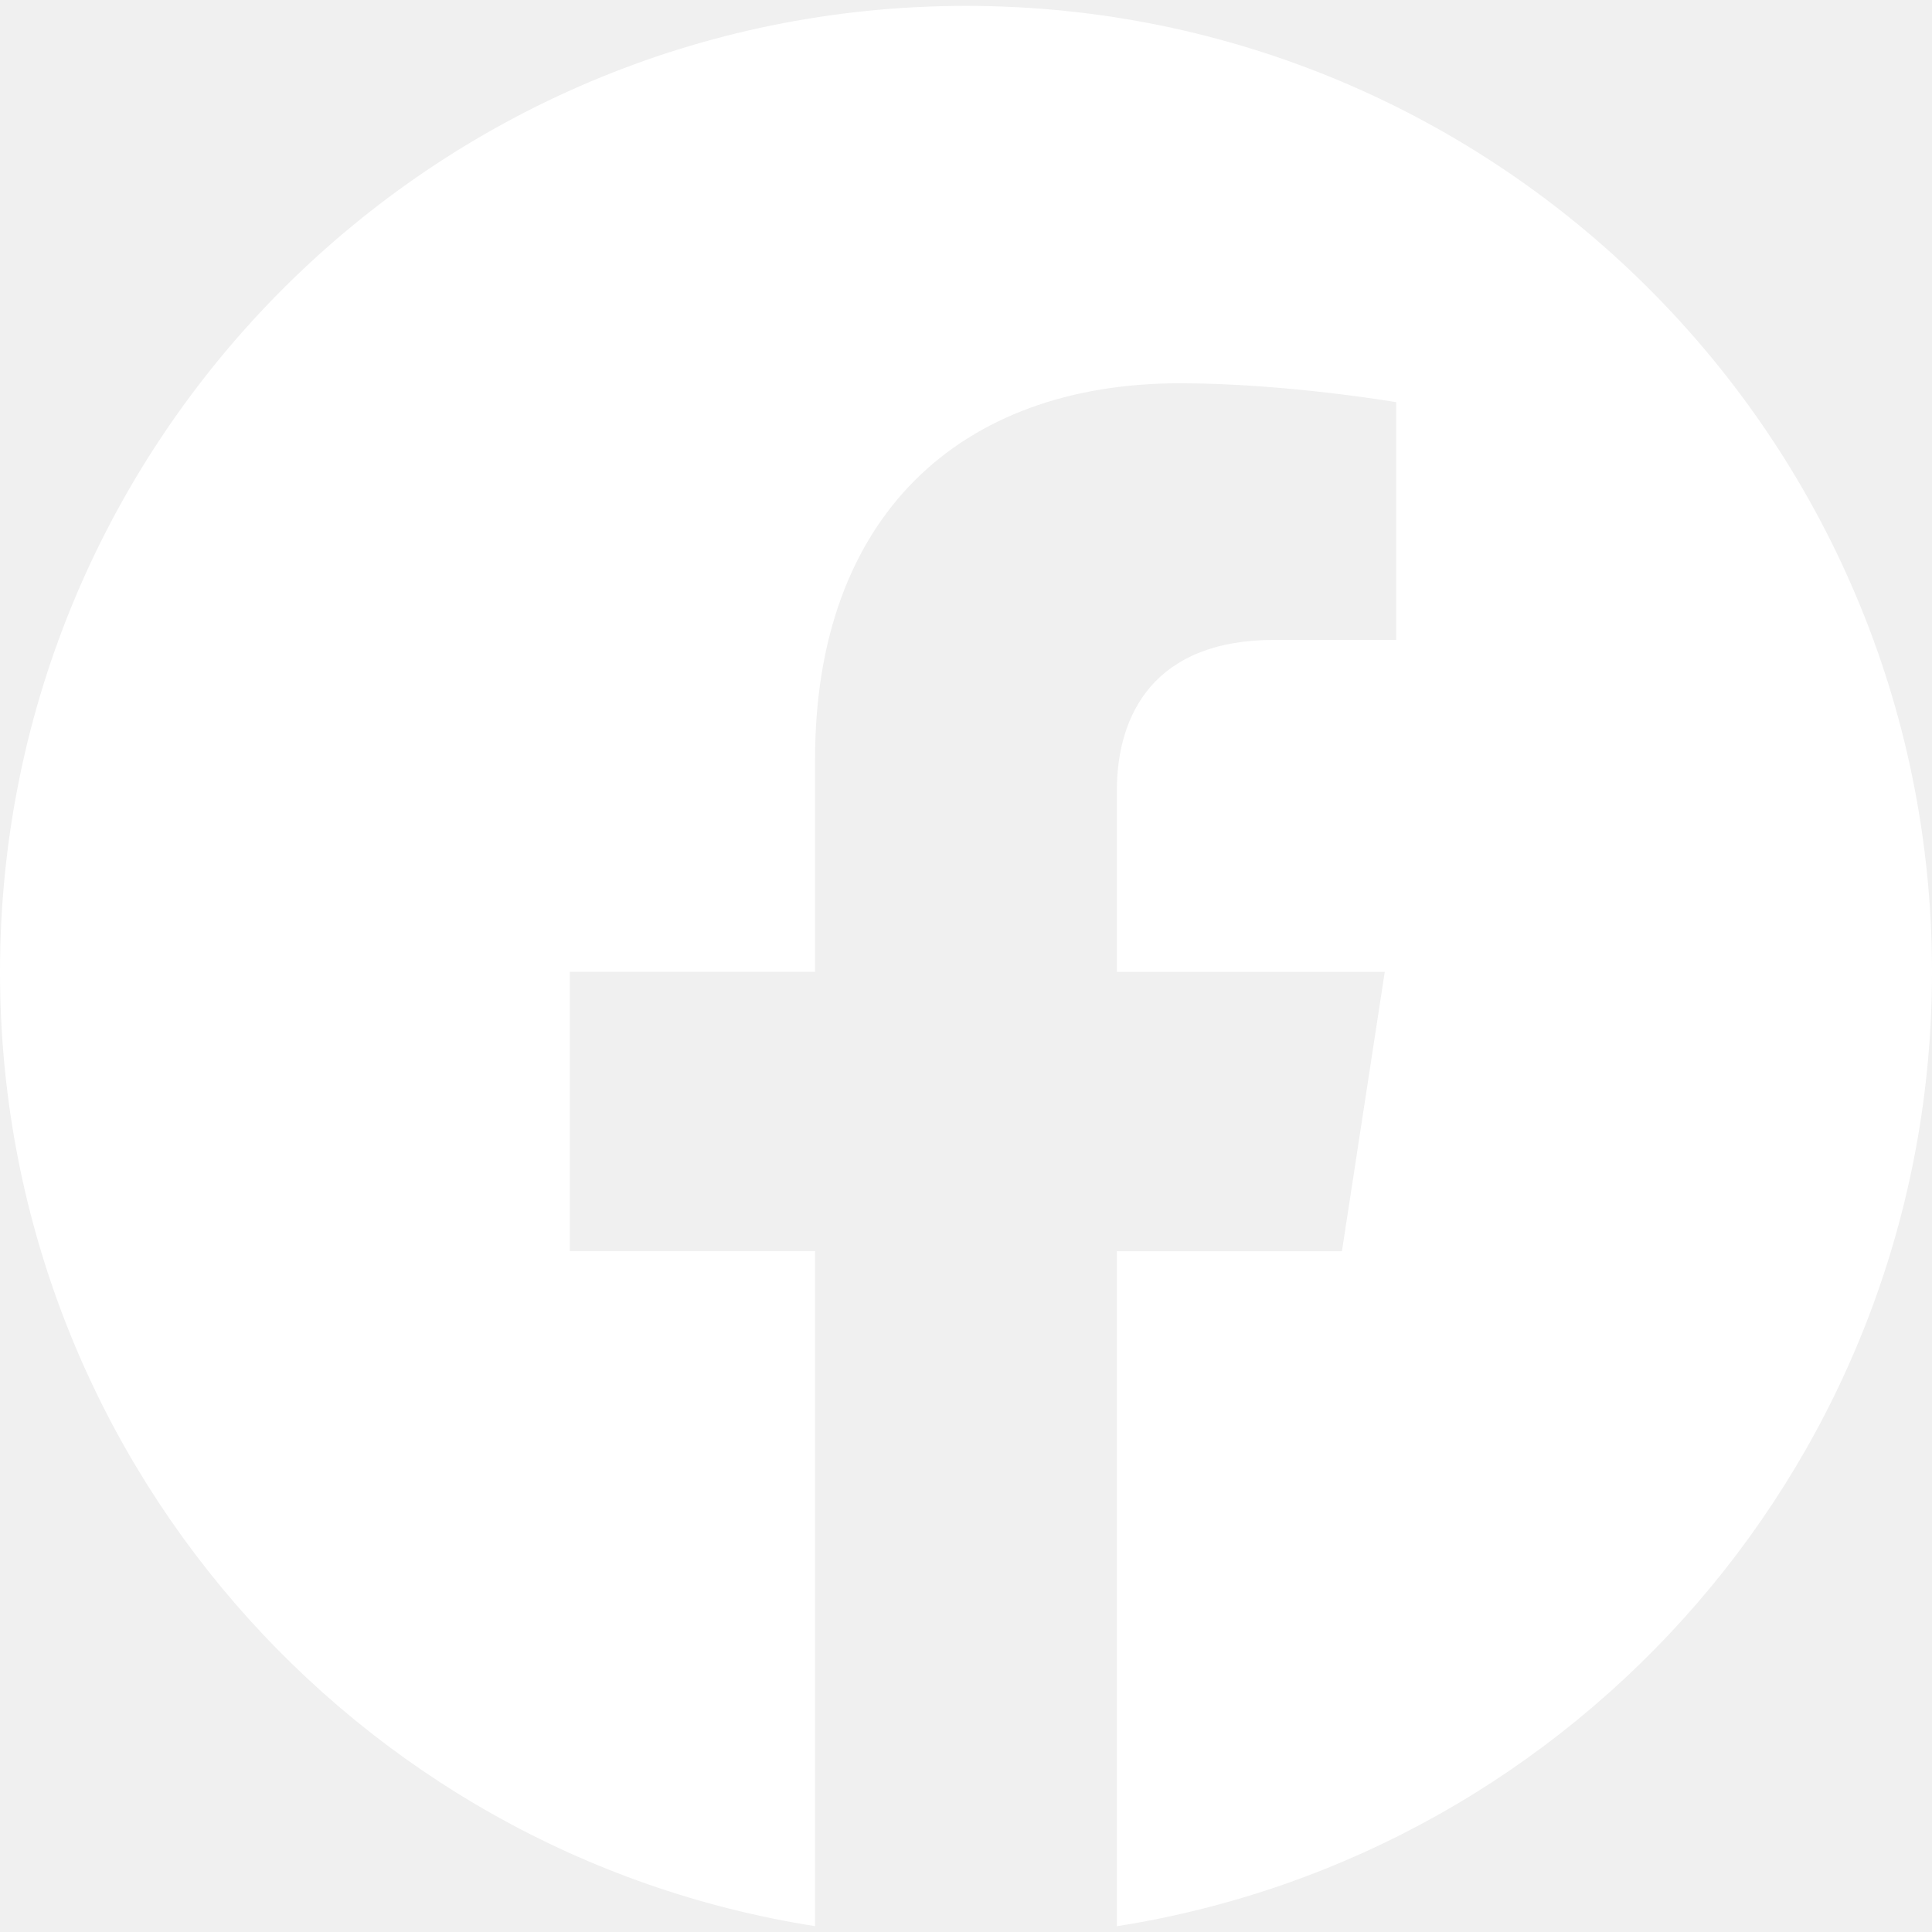
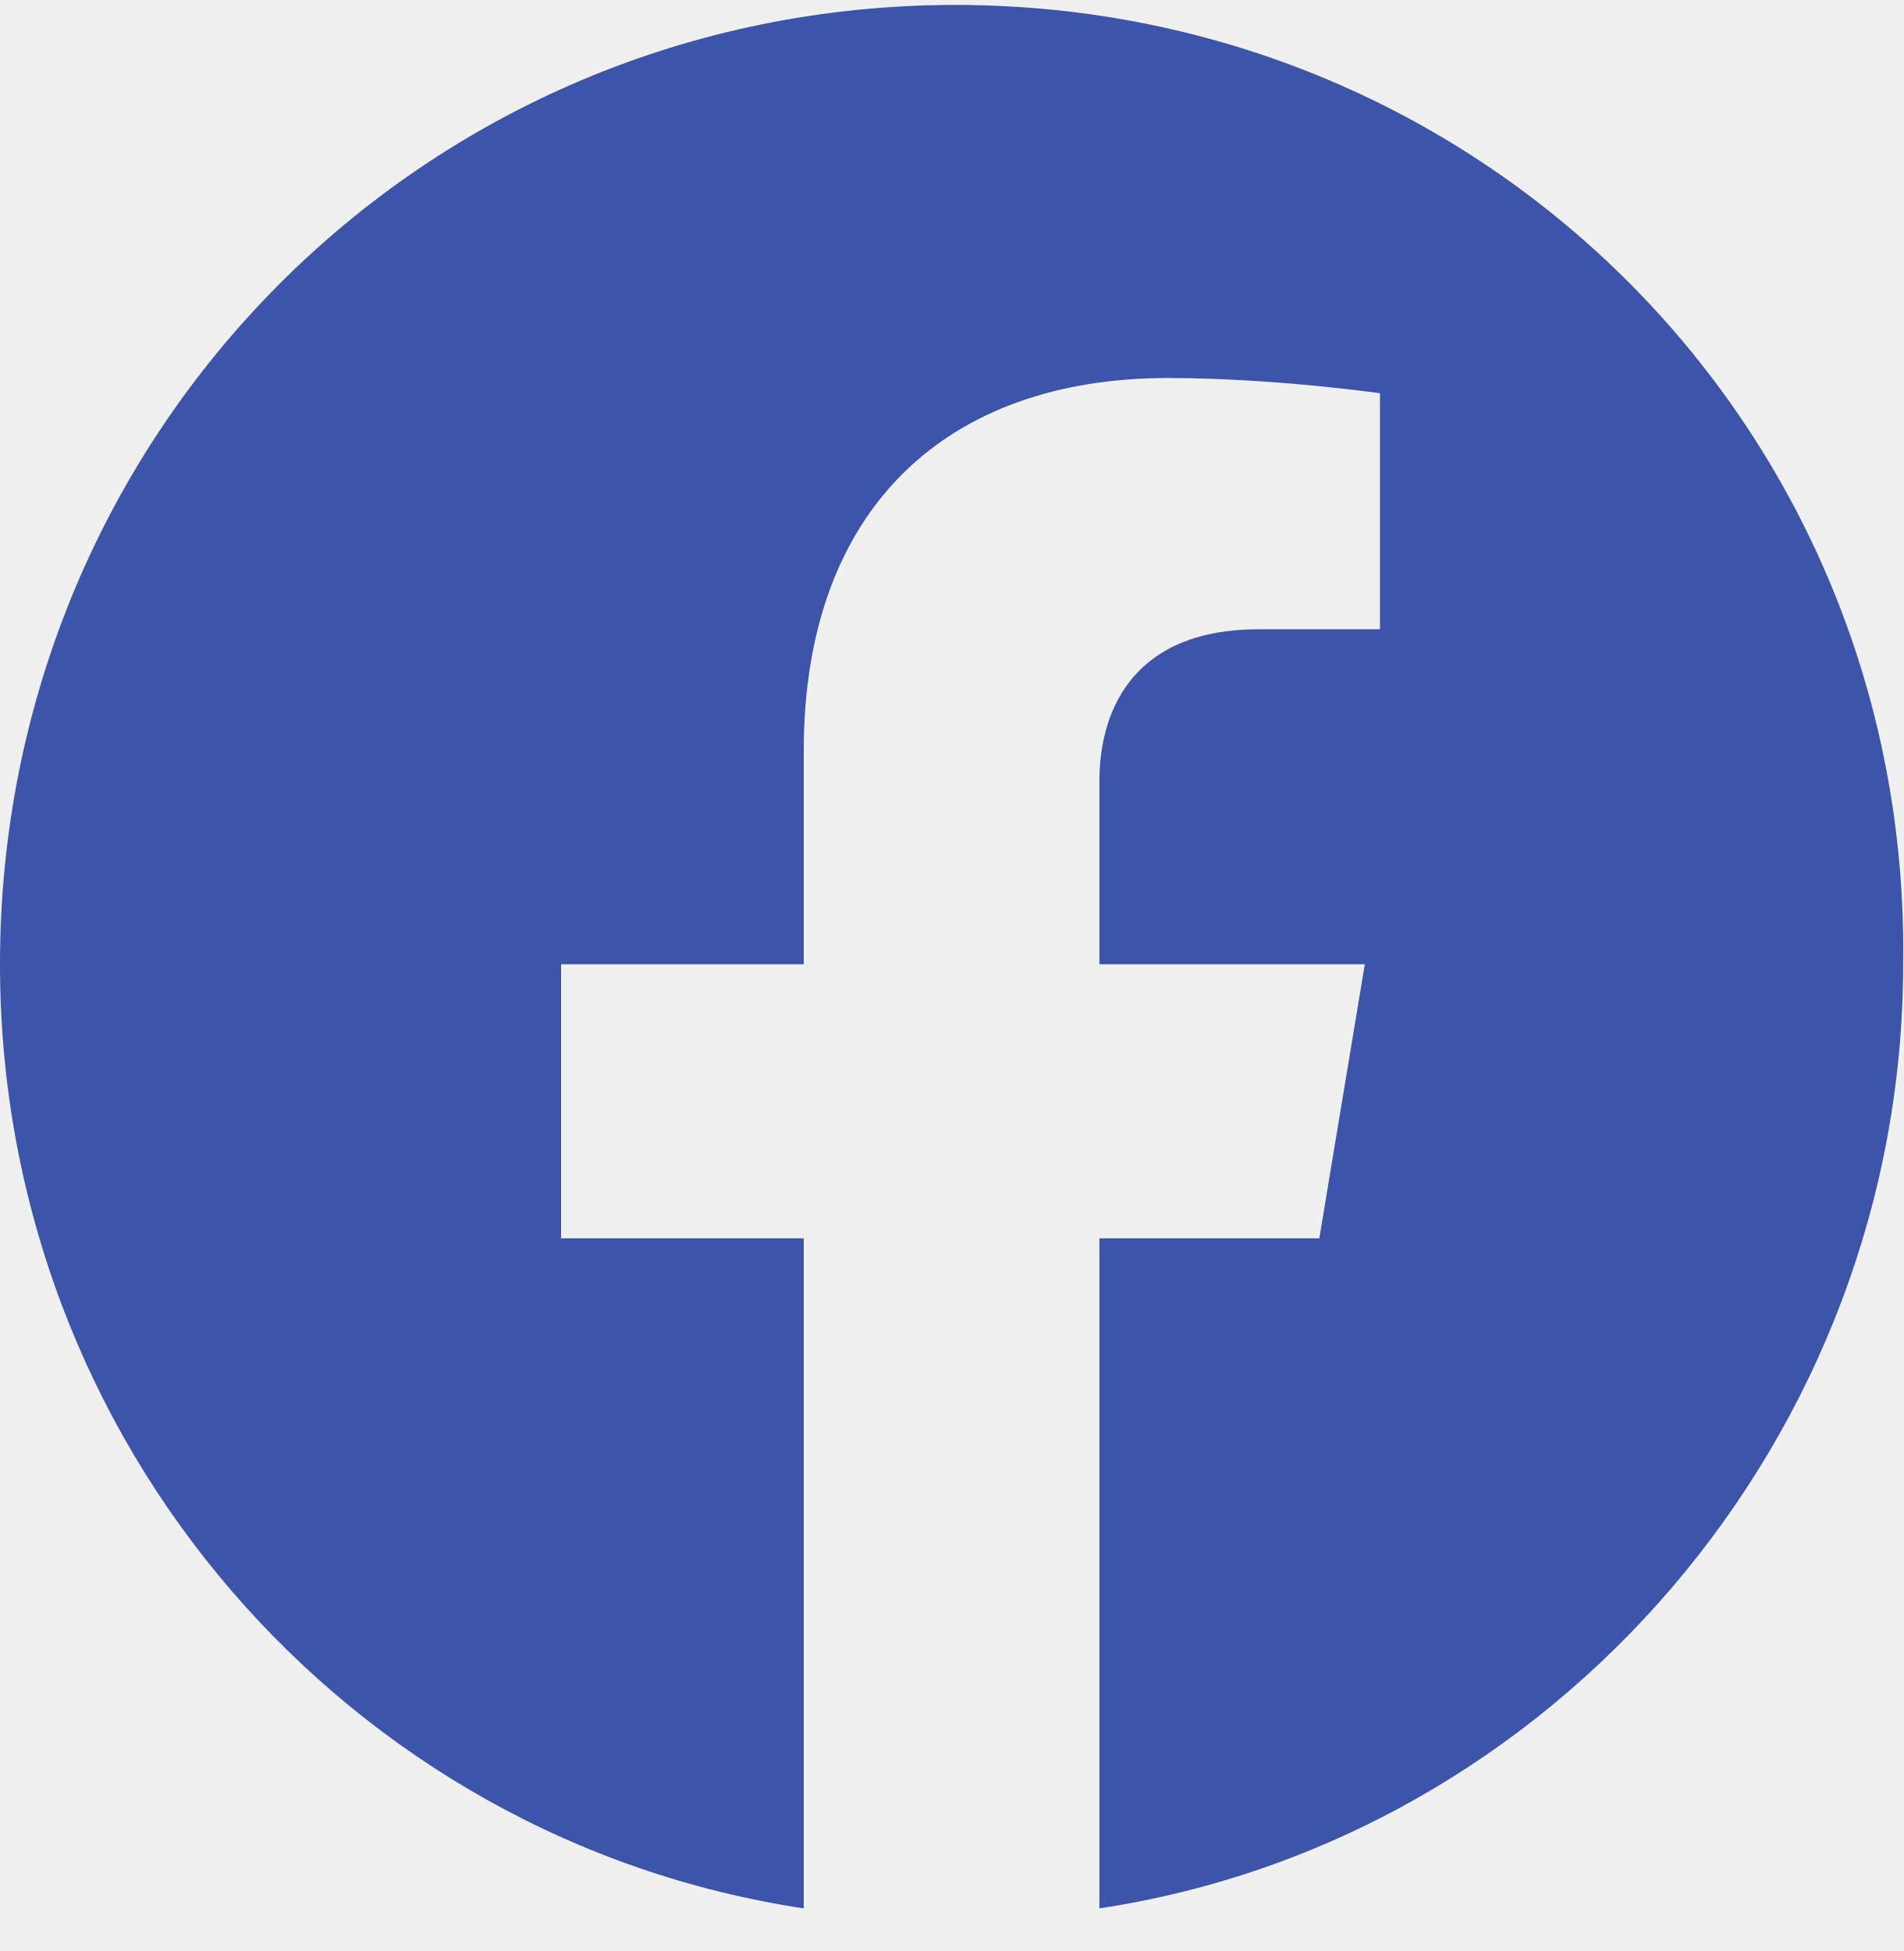
- <svg xmlns="http://www.w3.org/2000/svg" viewBox="0 0 24 24" fill="#fff">
-   <path d="M24 12.073c0-6.627-5.373-12-12-12s-12 5.373-12 12c0 5.99 4.388 10.954 10.125 11.854v-8.385H7.078v-3.47h3.047V9.43c0-3.007 1.792-4.669 4.533-4.669 1.312 0 2.686.235 2.686.235v2.953H15.83c-1.491 0-1.956.925-1.956 1.874v2.25h3.328l-.532 3.47h-2.796v8.385C19.612 23.027 24 18.062 24 12.073z" />
+ <svg xmlns="http://www.w3.org/2000/svg" fill="none" viewBox="0 0 40 41">
+   <path fill="#3C55AB" d="M20.079.104C8.924.104 0 9.064 0 20.264c0 10.08 7.33 18.4 16.892 19.84v-14.08h-5.1v-5.76h5.1v-4.48c0-5.12 3.027-7.84 7.649-7.84 2.23 0 4.461.32 4.461.32v4.96h-2.55c-2.549 0-3.346 1.6-3.346 3.2v3.84h5.578l-.956 5.76h-4.622v14.08c9.562-1.44 16.892-9.92 16.892-19.84.16-11.2-8.765-20.16-19.92-20.16z" />
</svg>
